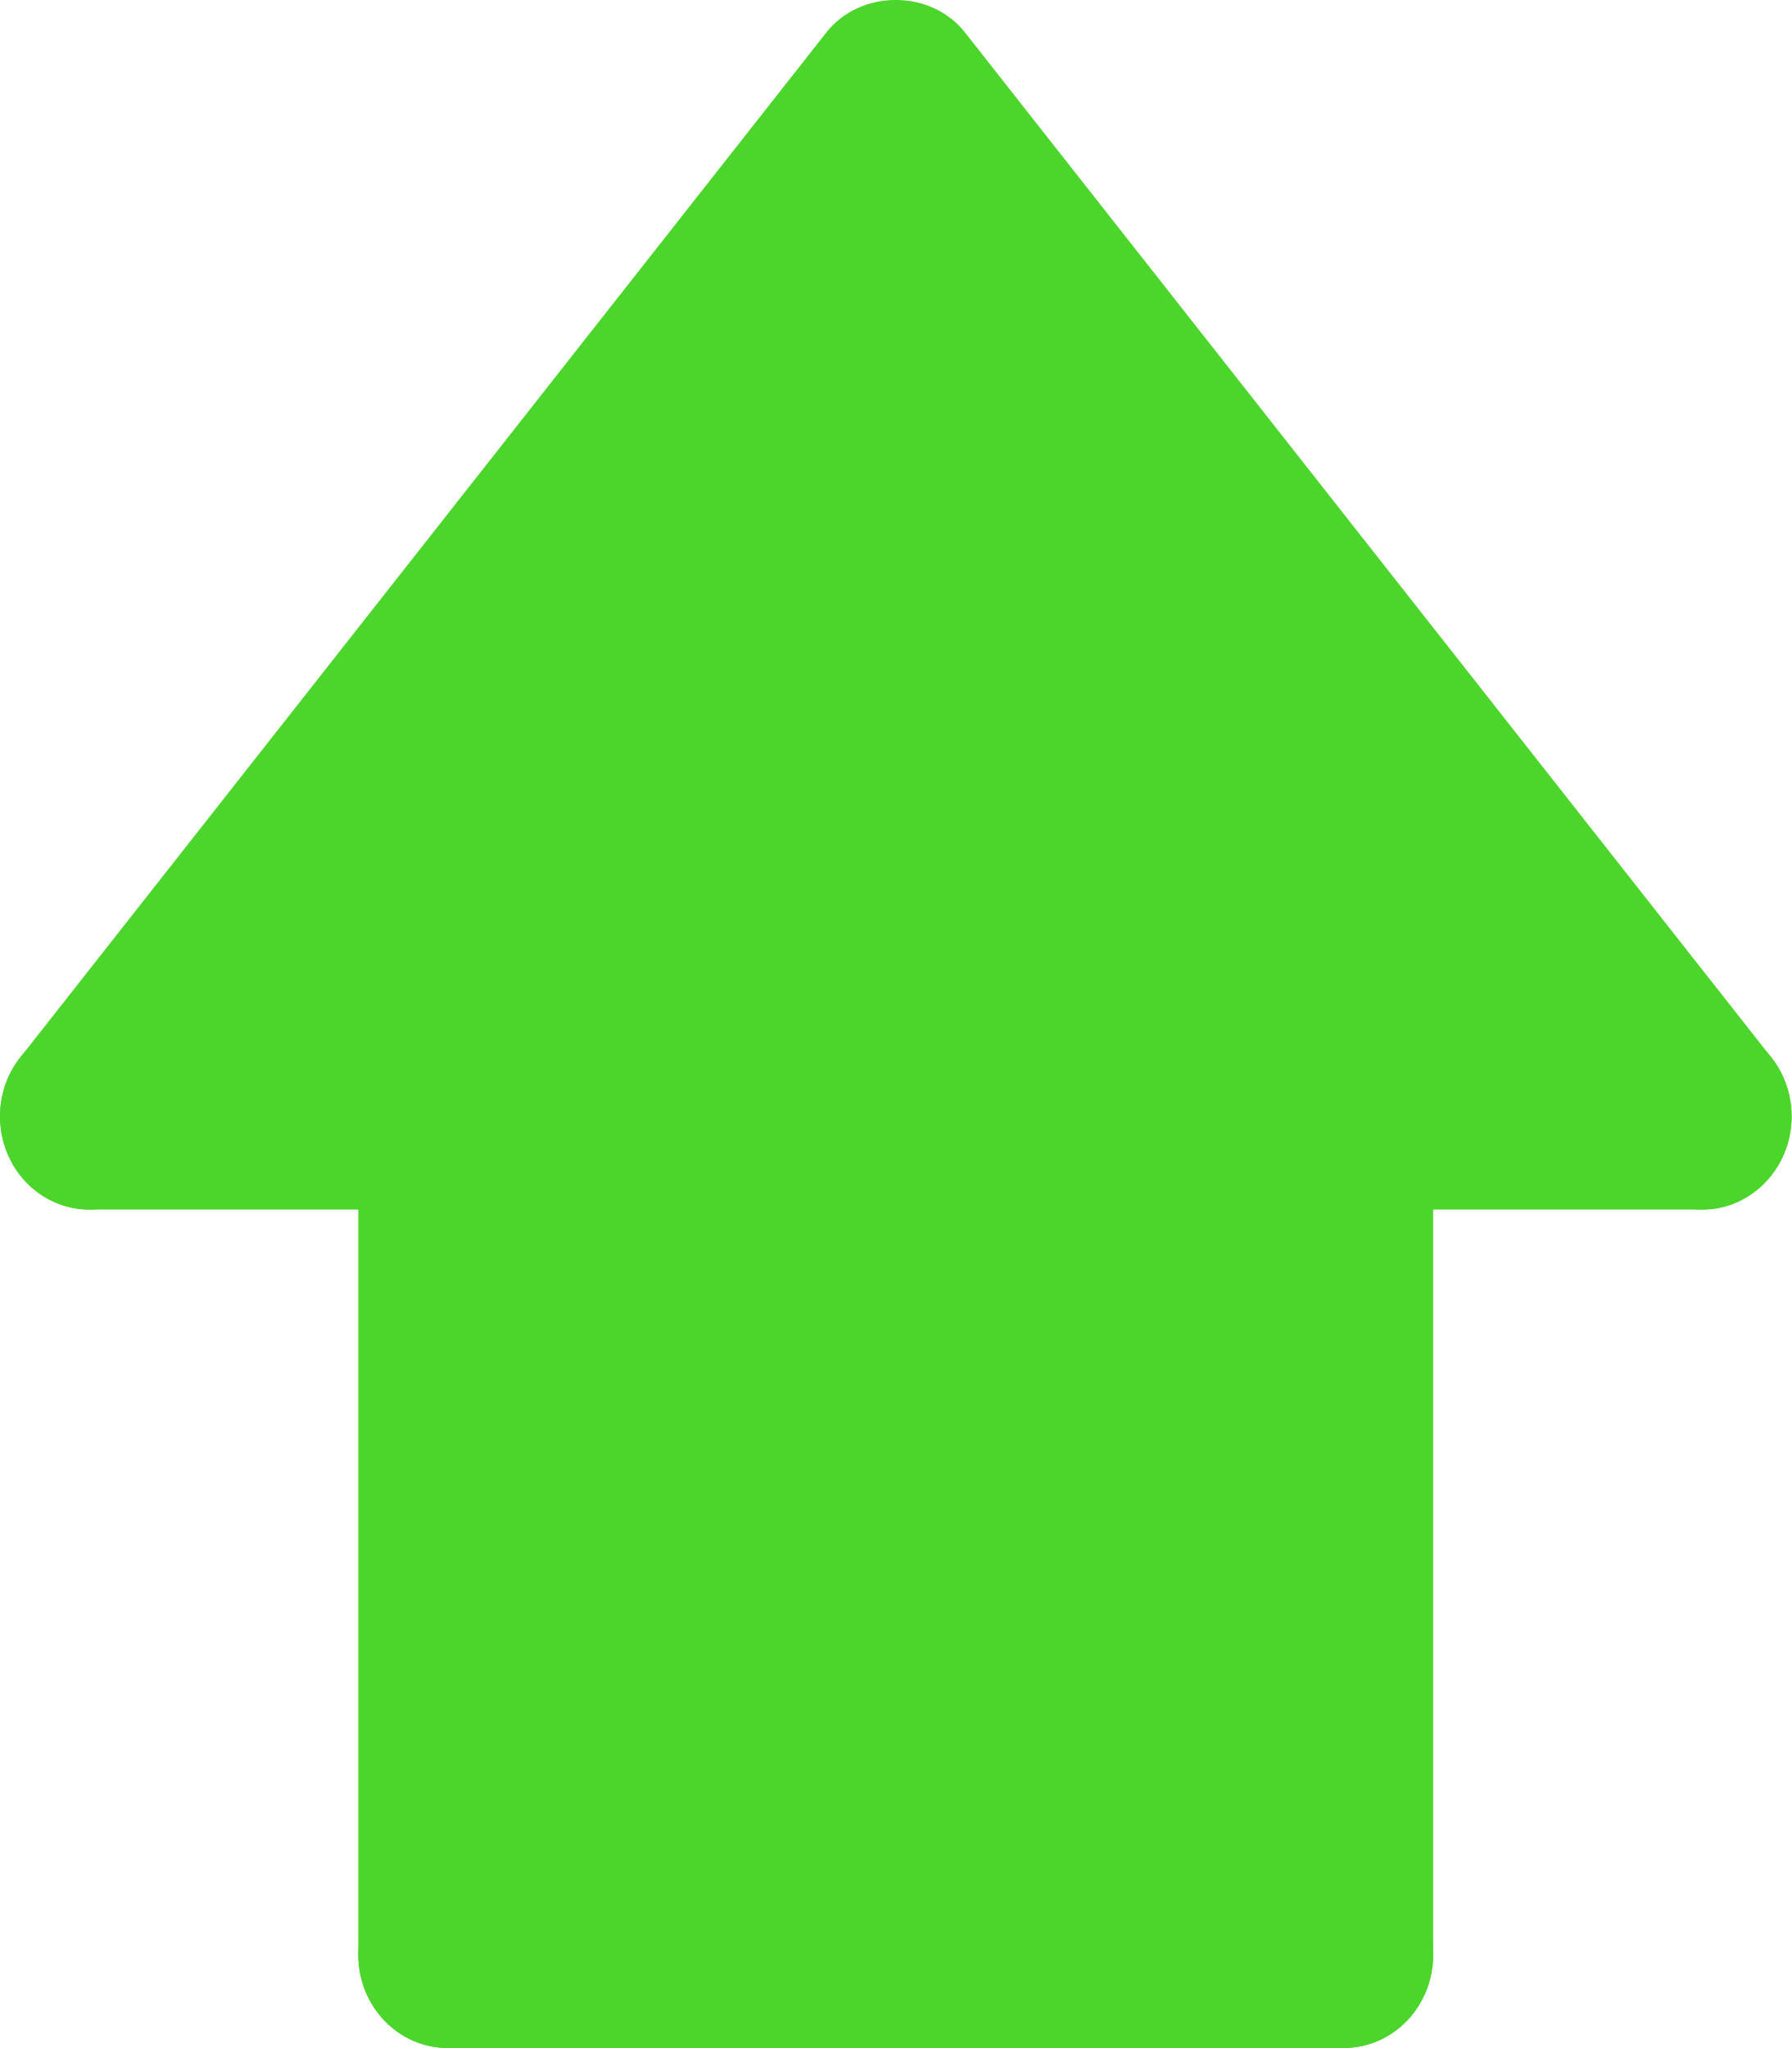
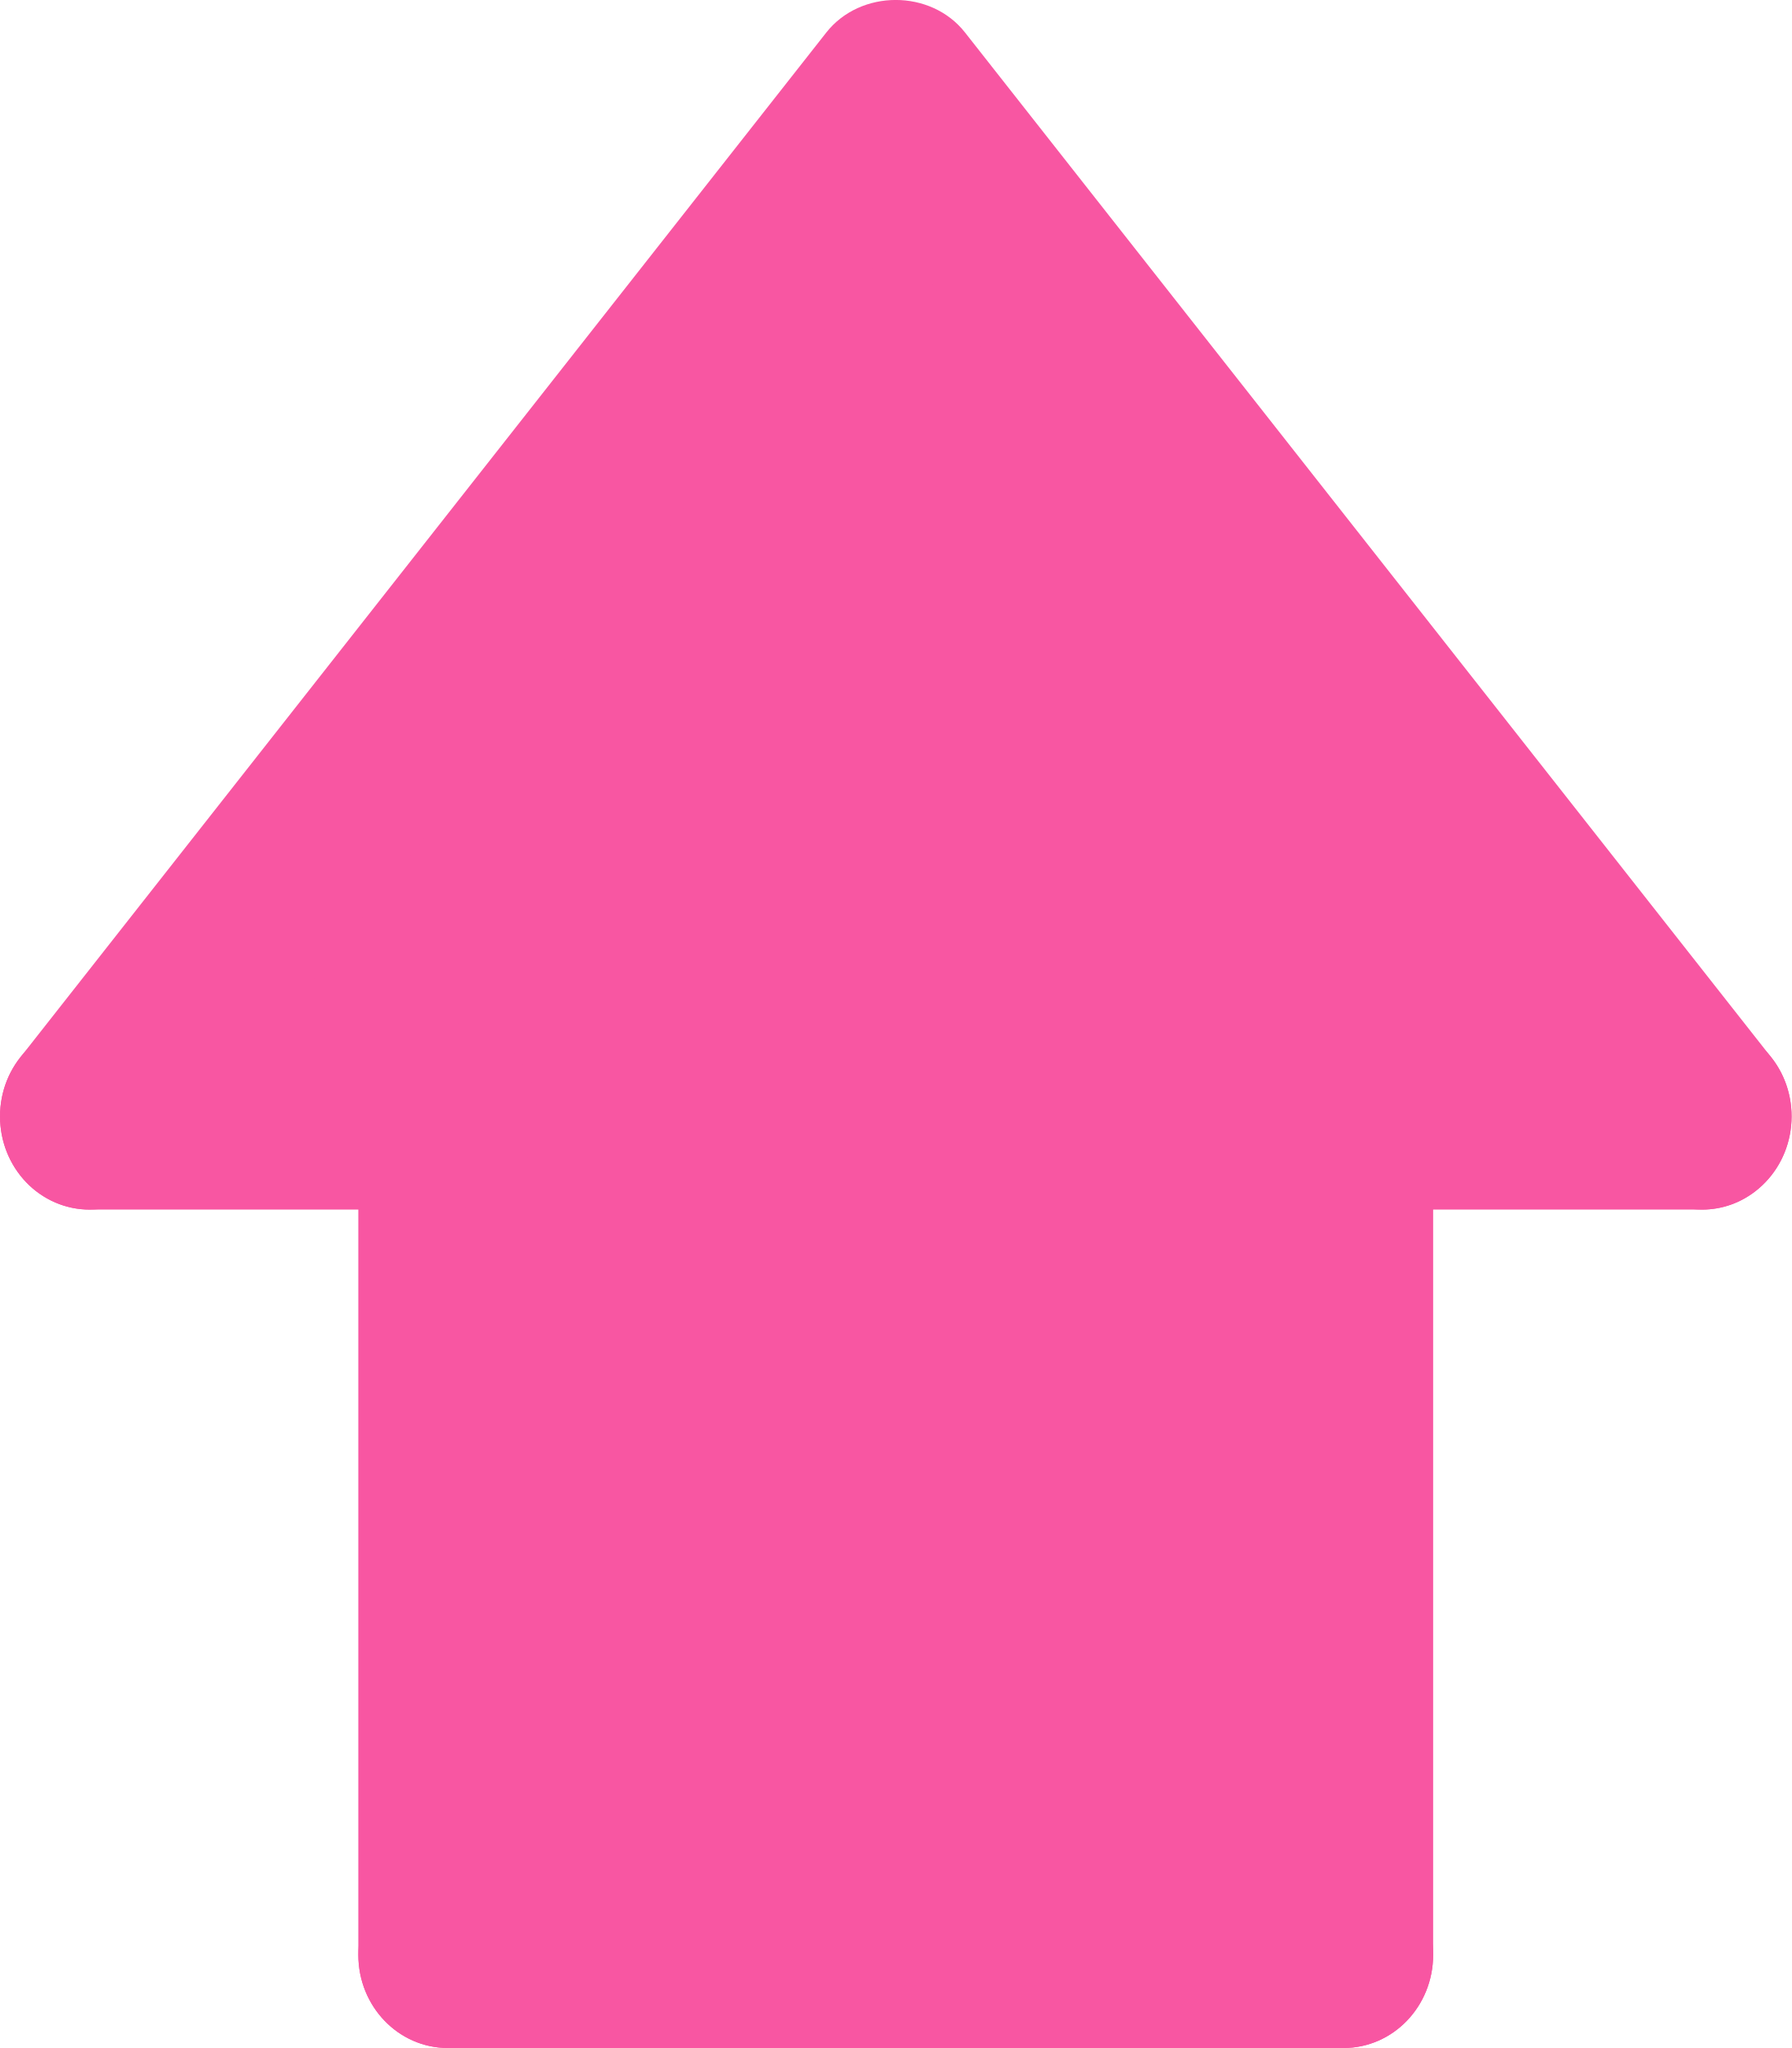
<svg xmlns="http://www.w3.org/2000/svg" width="14" height="16" viewBox="0 0 14 16" fill="none">
-   <path d="M10.5 8.722V15.272H3.502V8.722H0.702L7.001 0.708L13.3 8.722H10.5Z" fill="#4CD62B" />
-   <path d="M13.301 9.45C13.098 9.45 12.897 9.359 12.758 9.183L7 1.863L1.242 9.183C0.996 9.495 0.557 9.539 0.257 9.286C-0.042 9.03 -0.086 8.573 0.158 8.262L6.457 0.254C6.724 -0.085 7.275 -0.085 7.541 0.254L13.842 8.262C14.087 8.573 14.042 9.031 13.742 9.286C13.613 9.396 13.457 9.45 13.301 9.45Z" fill="#4CD62B" />
-   <path d="M3.5 16C3.113 16 2.8 15.675 2.8 15.272V8.722C2.8 8.319 3.113 7.994 3.5 7.994C3.887 7.994 4.2 8.319 4.2 8.722V15.272C4.2 15.675 3.887 16 3.5 16Z" fill="#4CD62B" />
-   <path d="M10.499 16H3.5C3.113 16 2.8 15.674 2.8 15.272C2.8 14.869 3.113 14.544 3.5 14.544H10.499C10.886 14.544 11.199 14.869 11.199 15.272C11.199 15.674 10.886 16 10.499 16Z" fill="#4CD62B" />
-   <path d="M10.499 16C10.112 16 9.799 15.675 9.799 15.272V8.722C9.799 8.319 10.112 7.994 10.499 7.994C10.886 7.994 11.199 8.319 11.199 8.722V15.272C11.199 15.675 10.886 16 10.499 16Z" fill="#4CD62B" />
-   <path d="M3.501 9.45H0.7C0.313 9.45 0 9.124 0 8.722C0 8.319 0.313 7.994 0.7 7.994H3.501C3.888 7.994 4.2 8.319 4.2 8.722C4.2 9.124 3.888 9.45 3.501 9.45Z" fill="#4CD62B" />
-   <path d="M13.3 9.45H10.499C10.112 9.45 9.799 9.124 9.799 8.722C9.799 8.319 10.112 7.994 10.499 7.994H13.3C13.687 7.994 14 8.319 14 8.722C14 9.124 13.687 9.45 13.3 9.45Z" fill="#4CD62B" />
+   <path d="M10.5 8.722V15.272H3.502V8.722H0.702L7.001 0.708L13.3 8.722H10.5Z" fill="#F856A2" />
+   <path d="M13.301 9.45C13.098 9.45 12.897 9.359 12.758 9.183L7 1.863L1.242 9.183C0.996 9.495 0.557 9.539 0.257 9.286C-0.042 9.03 -0.086 8.573 0.158 8.262L6.457 0.254C6.724 -0.085 7.275 -0.085 7.541 0.254L13.842 8.262C14.087 8.573 14.042 9.031 13.742 9.286C13.613 9.396 13.457 9.45 13.301 9.45Z" fill="#F856A2" />
+   <path d="M3.5 16C3.113 16 2.8 15.675 2.8 15.272V8.722C2.8 8.319 3.113 7.994 3.5 7.994C3.887 7.994 4.2 8.319 4.2 8.722V15.272C4.2 15.675 3.887 16 3.5 16Z" fill="#F856A2" />
+   <path d="M10.499 16H3.5C3.113 16 2.8 15.674 2.8 15.272C2.8 14.869 3.113 14.544 3.5 14.544H10.499C10.886 14.544 11.199 14.869 11.199 15.272C11.199 15.674 10.886 16 10.499 16Z" fill="#F856A2" />
+   <path d="M10.499 16C10.112 16 9.799 15.675 9.799 15.272V8.722C9.799 8.319 10.112 7.994 10.499 7.994C10.886 7.994 11.199 8.319 11.199 8.722V15.272C11.199 15.675 10.886 16 10.499 16Z" fill="#F856A2" />
+   <path d="M3.501 9.45H0.7C0.313 9.45 0 9.124 0 8.722C0 8.319 0.313 7.994 0.7 7.994H3.501C3.888 7.994 4.2 8.319 4.2 8.722C4.2 9.124 3.888 9.45 3.501 9.45Z" fill="#F856A2" />
+   <path d="M13.3 9.45H10.499C10.112 9.45 9.799 9.124 9.799 8.722C9.799 8.319 10.112 7.994 10.499 7.994H13.3C13.687 7.994 14 8.319 14 8.722C14 9.124 13.687 9.45 13.3 9.45Z" fill="#F856A2" />
</svg>
